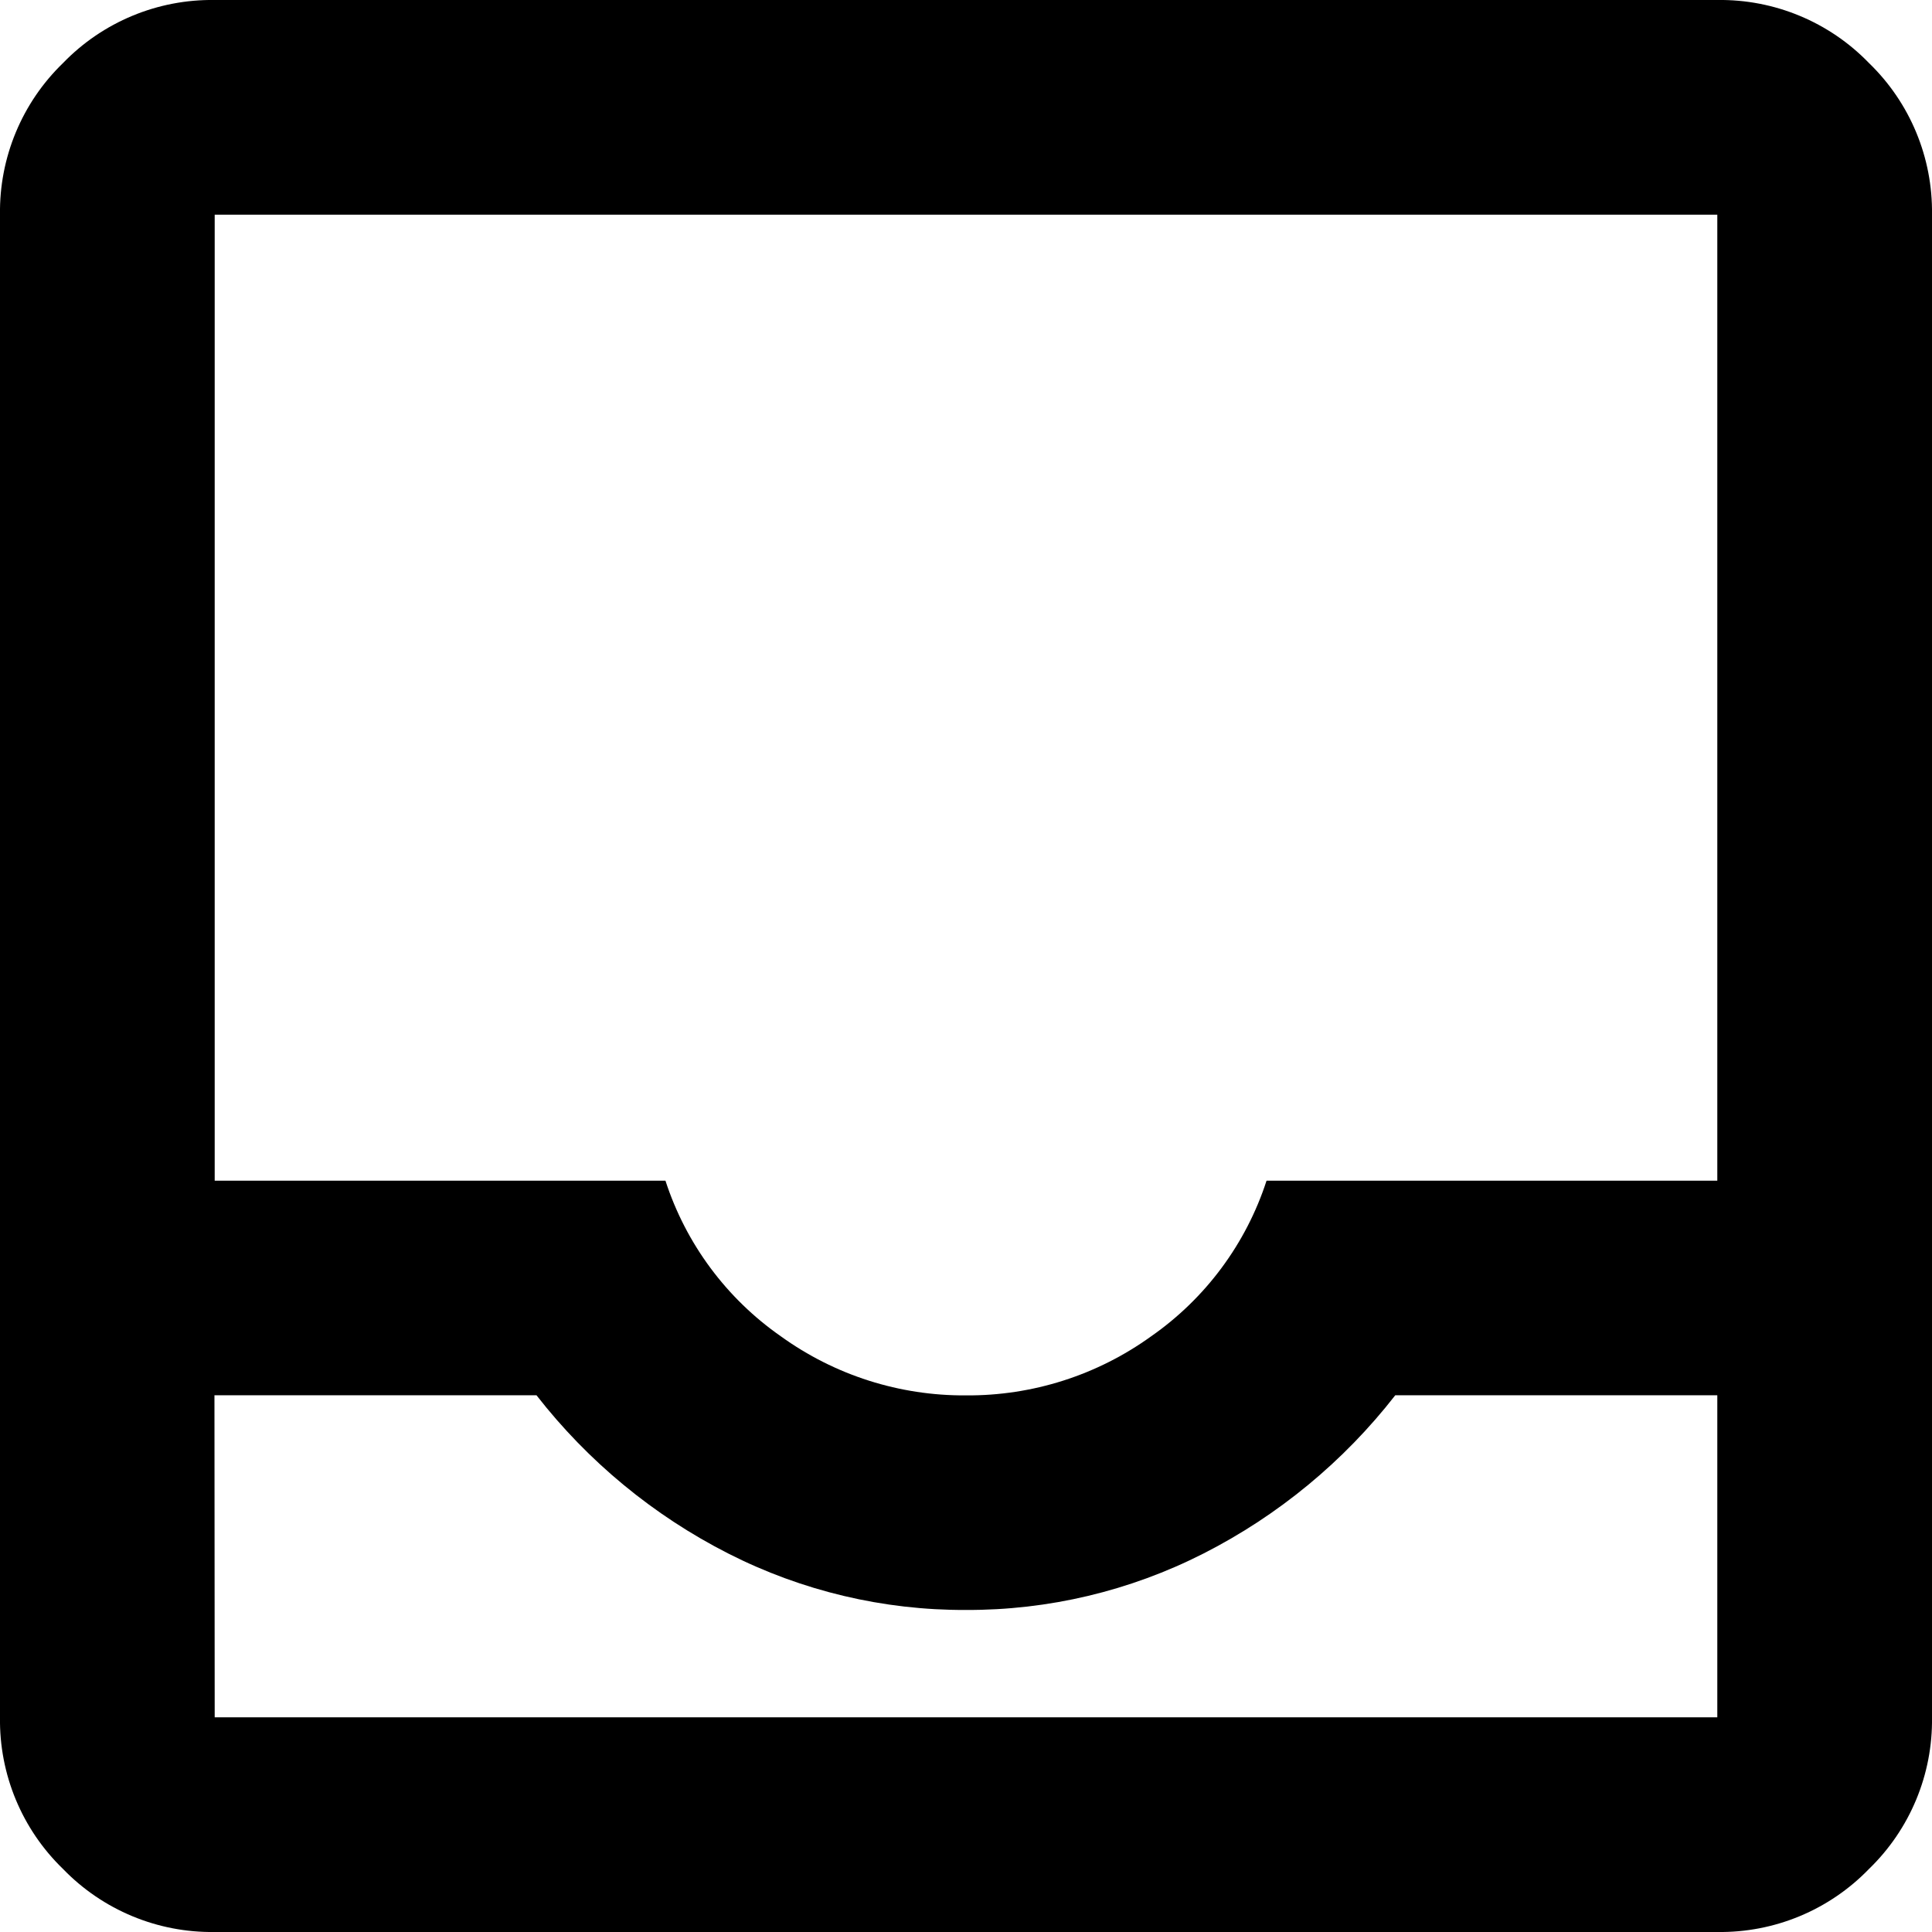
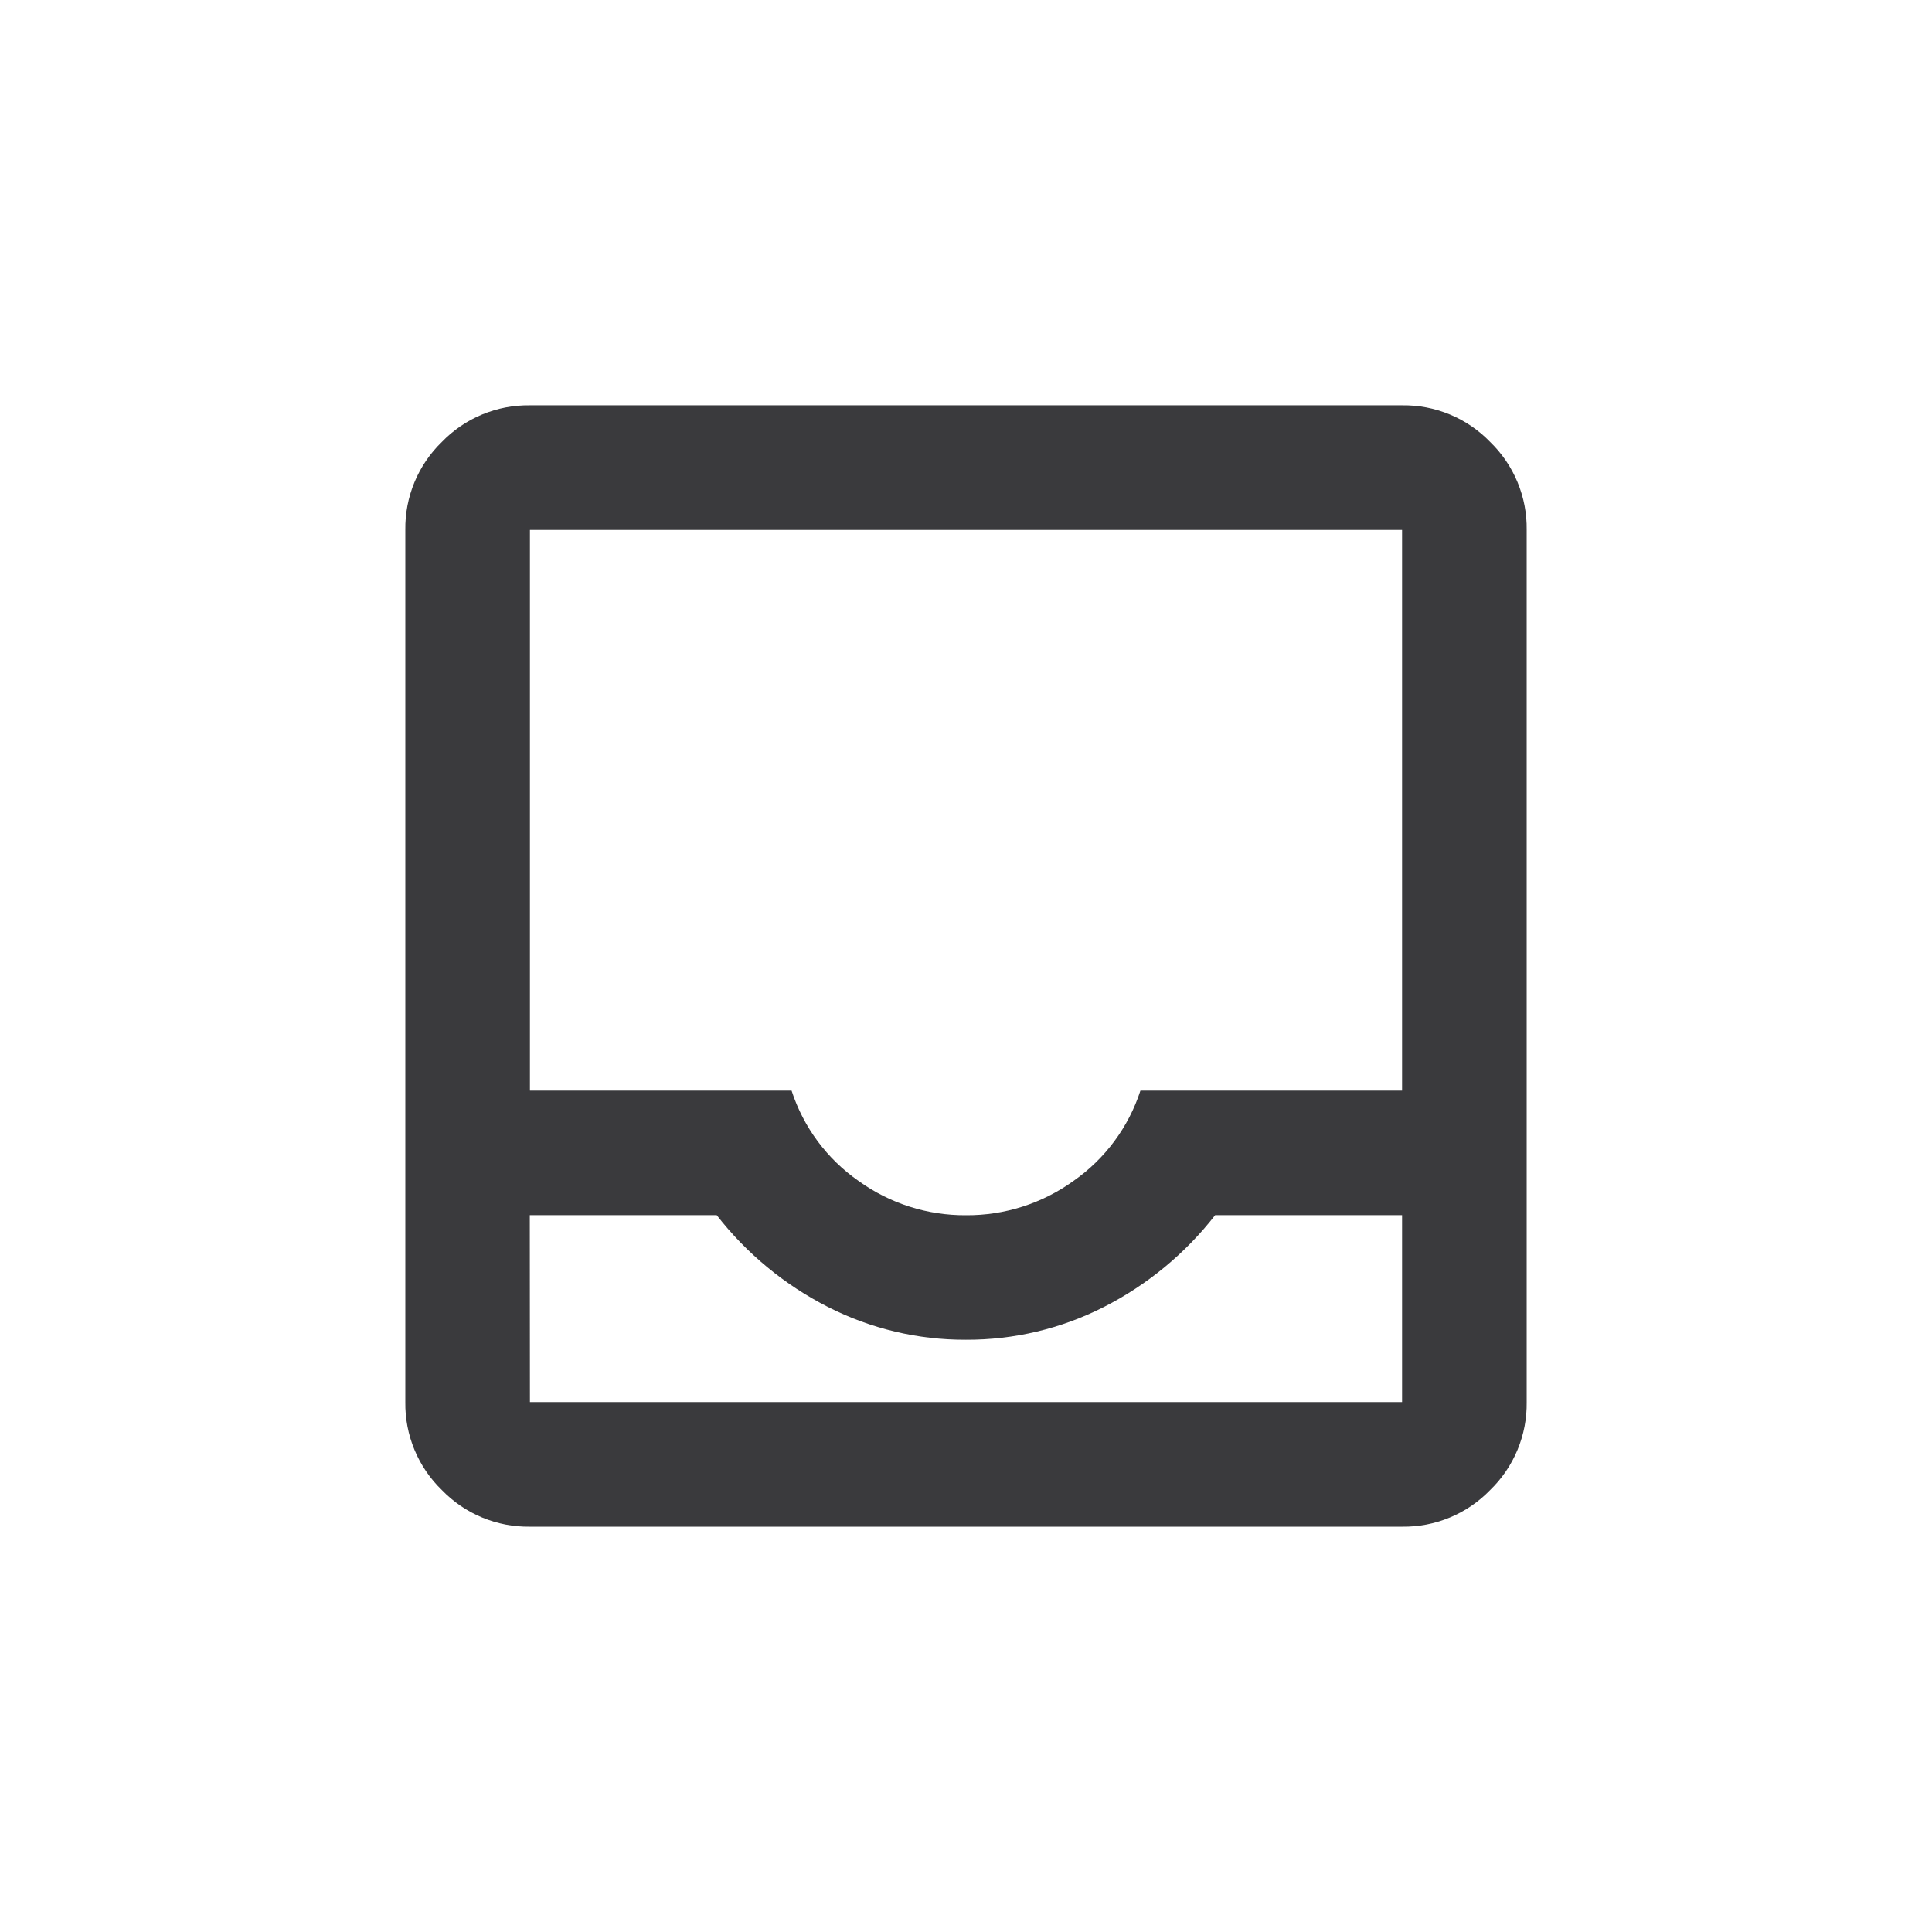
- <svg xmlns="http://www.w3.org/2000/svg" width="16" height="16" viewBox="0 0 16 16">
-   <path id="inbox_FILL0_wght400_GRAD0_opsz24" d="M121.778-824a1.712,1.712,0,0,1-1.256-.522,1.712,1.712,0,0,1-.522-1.256v-12.444a1.712,1.712,0,0,1,.522-1.256,1.712,1.712,0,0,1,1.256-.522h12.444a1.712,1.712,0,0,1,1.256.522,1.712,1.712,0,0,1,.522,1.256v12.444a1.712,1.712,0,0,1-.522,1.256,1.712,1.712,0,0,1-1.256.522Zm0-1.778h12.444v-2.667h-2.667a4.73,4.73,0,0,1-1.589,1.311,4.3,4.3,0,0,1-1.967.467,4.3,4.3,0,0,1-1.967-.467,4.73,4.73,0,0,1-1.589-1.311h-2.667ZM128-828.444a2.588,2.588,0,0,0,1.533-.489,2.52,2.52,0,0,0,.956-1.289h3.733v-8H121.778v8h3.733a2.52,2.52,0,0,0,.956,1.289A2.588,2.588,0,0,0,128-828.444Zm-6.222,2.667h0Z" transform="translate(-120 840)" />
+ <svg xmlns="http://www.w3.org/2000/svg" width="143" height="143" viewBox="0 0 143 143" fill="none">
+   <path d="M39.224 112.999C38.011 113.017 36.807 112.786 35.686 112.32C34.565 111.854 33.552 111.164 32.709 110.291C31.836 109.448 31.146 108.435 30.68 107.314C30.214 106.193 29.983 104.989 30.001 103.776V39.224C29.983 38.011 30.214 36.807 30.68 35.686C31.146 34.566 31.836 33.552 32.709 32.709C33.552 31.836 34.565 31.146 35.686 30.68C36.807 30.214 38.011 29.983 39.224 30.001H103.776C104.989 29.983 106.193 30.214 107.314 30.68C108.435 31.146 109.448 31.836 110.291 32.709C111.164 33.552 111.854 34.566 112.32 35.686C112.786 36.807 113.017 38.011 112.999 39.224V103.776C113.017 104.989 112.786 106.193 112.32 107.314C111.854 108.435 111.164 109.448 110.291 110.291C109.448 111.164 108.435 111.854 107.314 112.32C106.193 112.786 104.989 113.017 103.776 112.999H39.224ZM39.224 103.776H103.776V89.941H89.941C87.727 92.786 84.912 95.108 81.698 96.742C78.538 98.349 75.04 99.179 71.495 99.164C67.949 99.179 64.452 98.349 61.291 96.742C58.077 95.108 55.263 92.786 53.048 89.941H39.214L39.224 103.776ZM71.5 89.947C74.353 89.967 77.138 89.079 79.452 87.41C81.79 85.781 83.531 83.433 84.411 80.723H103.776V39.224H39.224V80.723H58.589C59.469 83.433 61.21 85.781 63.548 87.41C65.862 89.079 68.647 89.967 71.5 89.947Z" fill="#3A3A3D" />
</svg>
